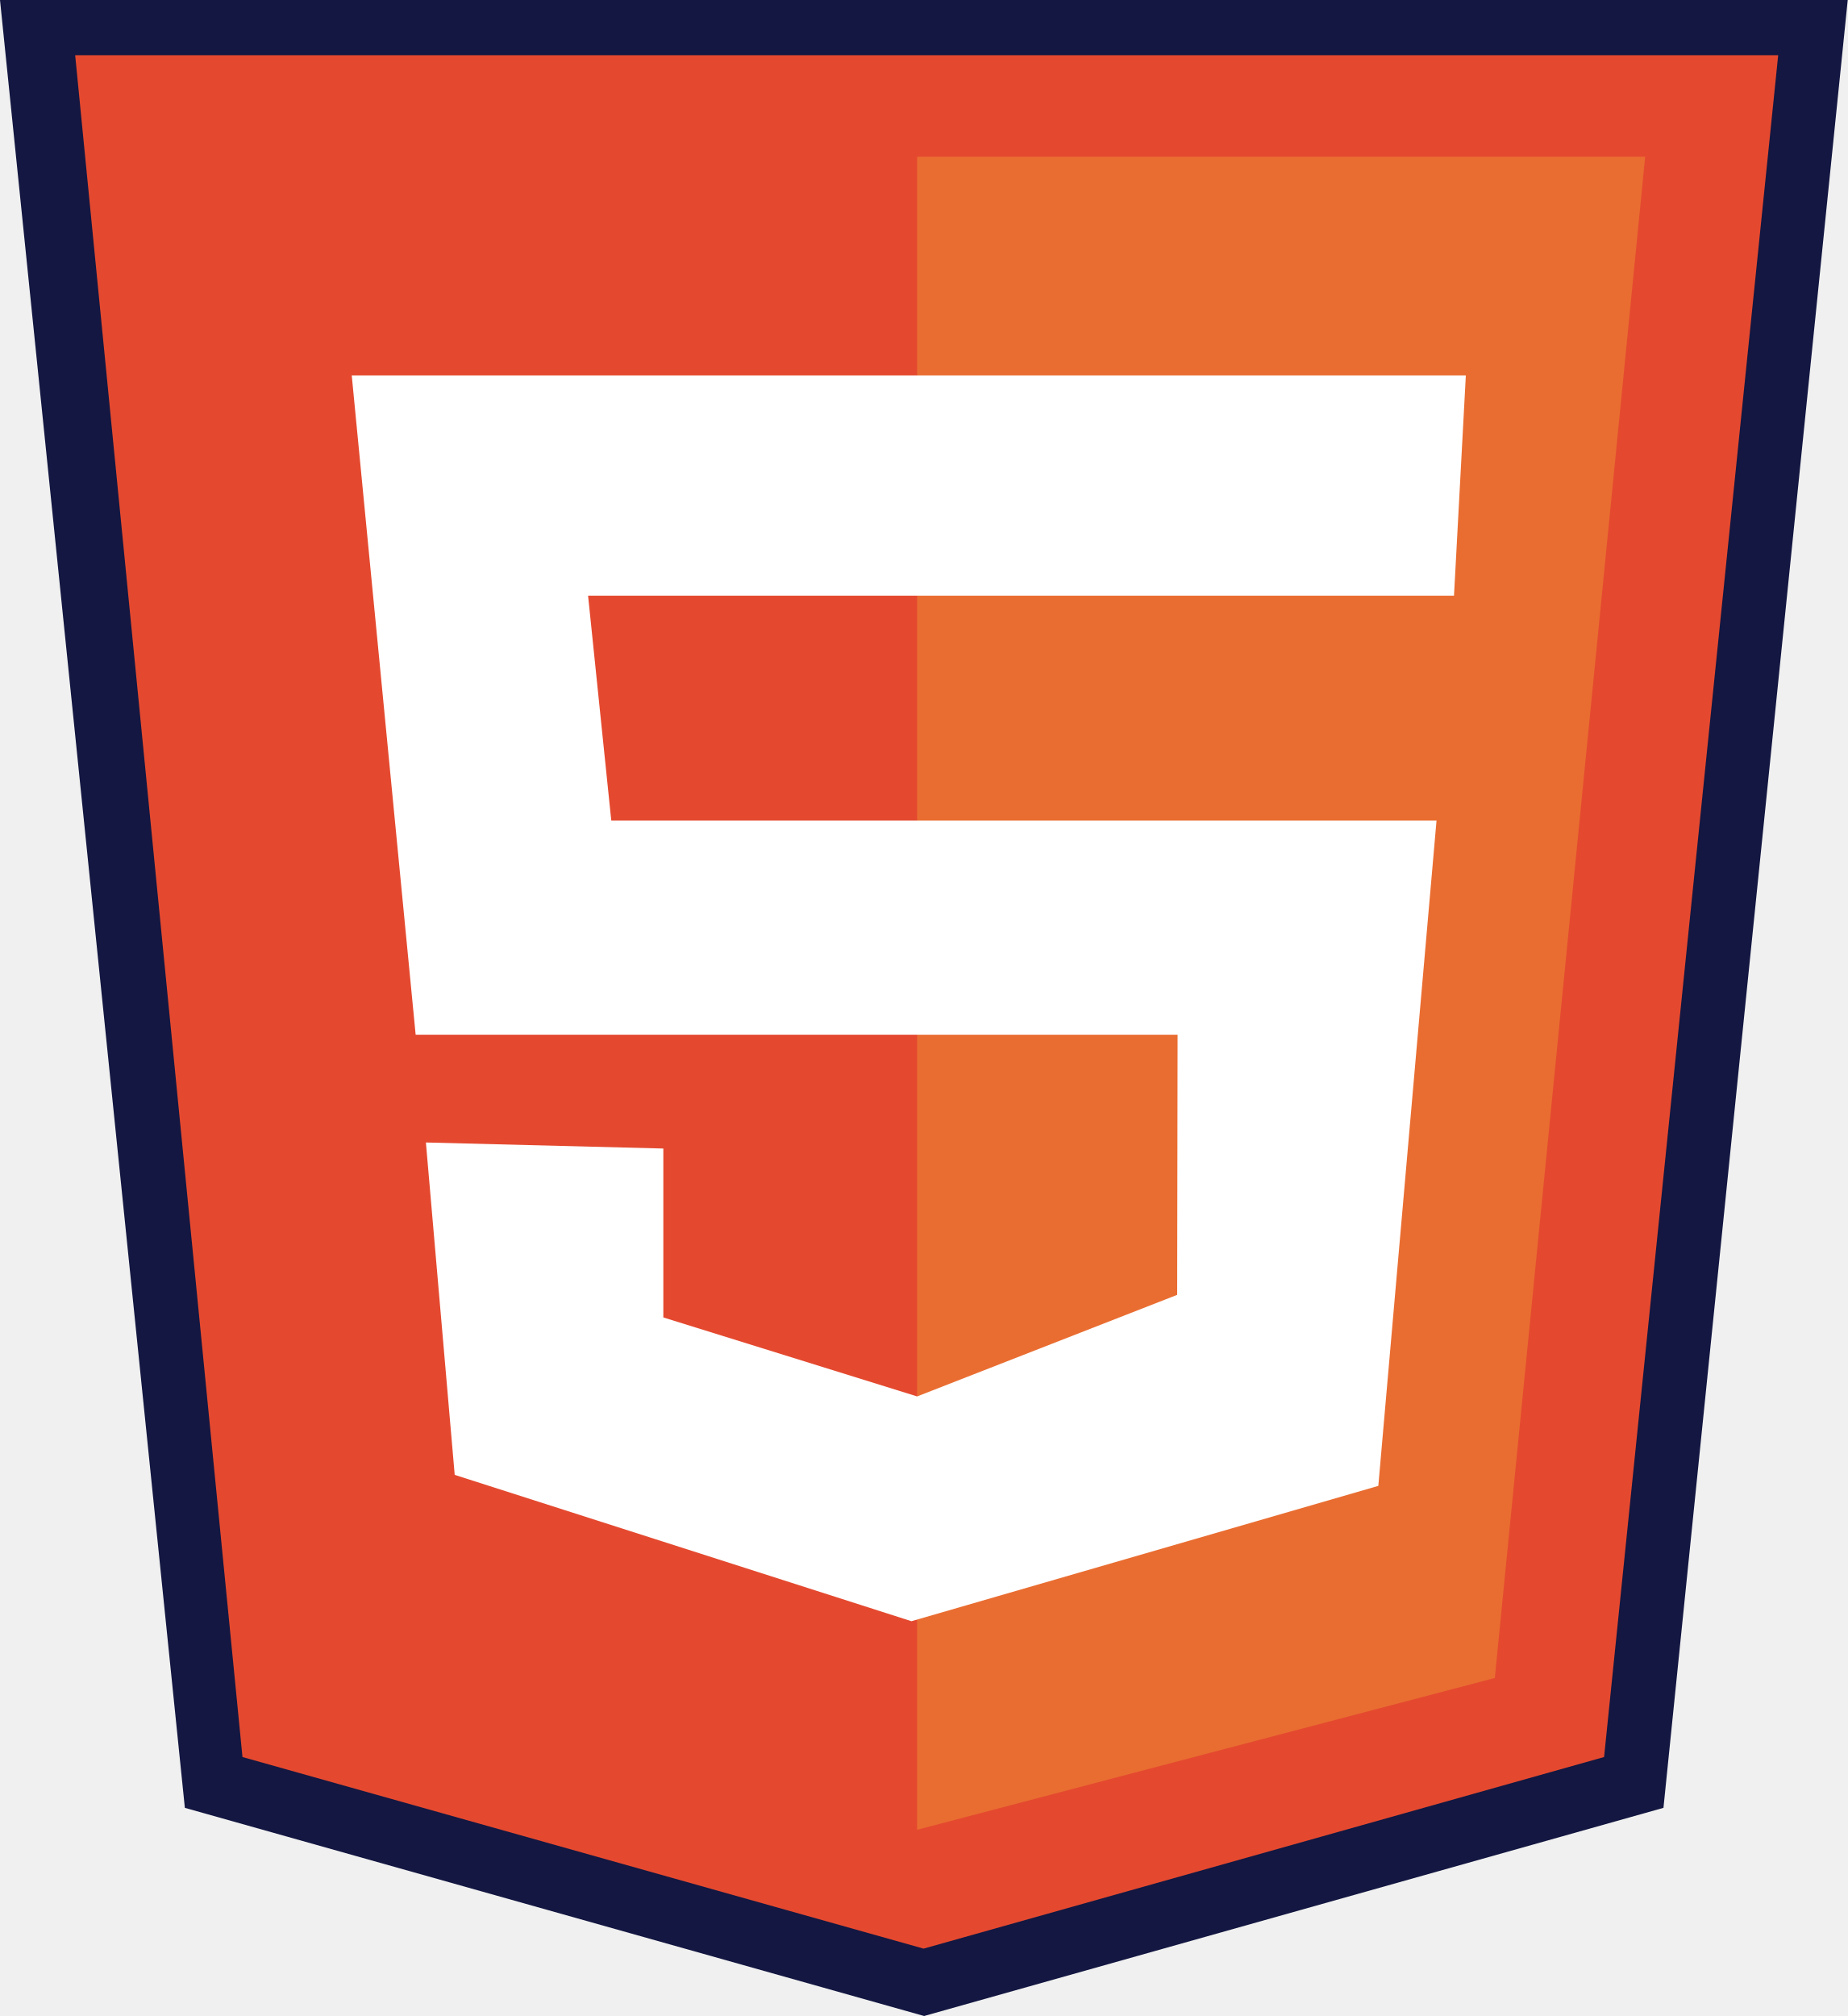
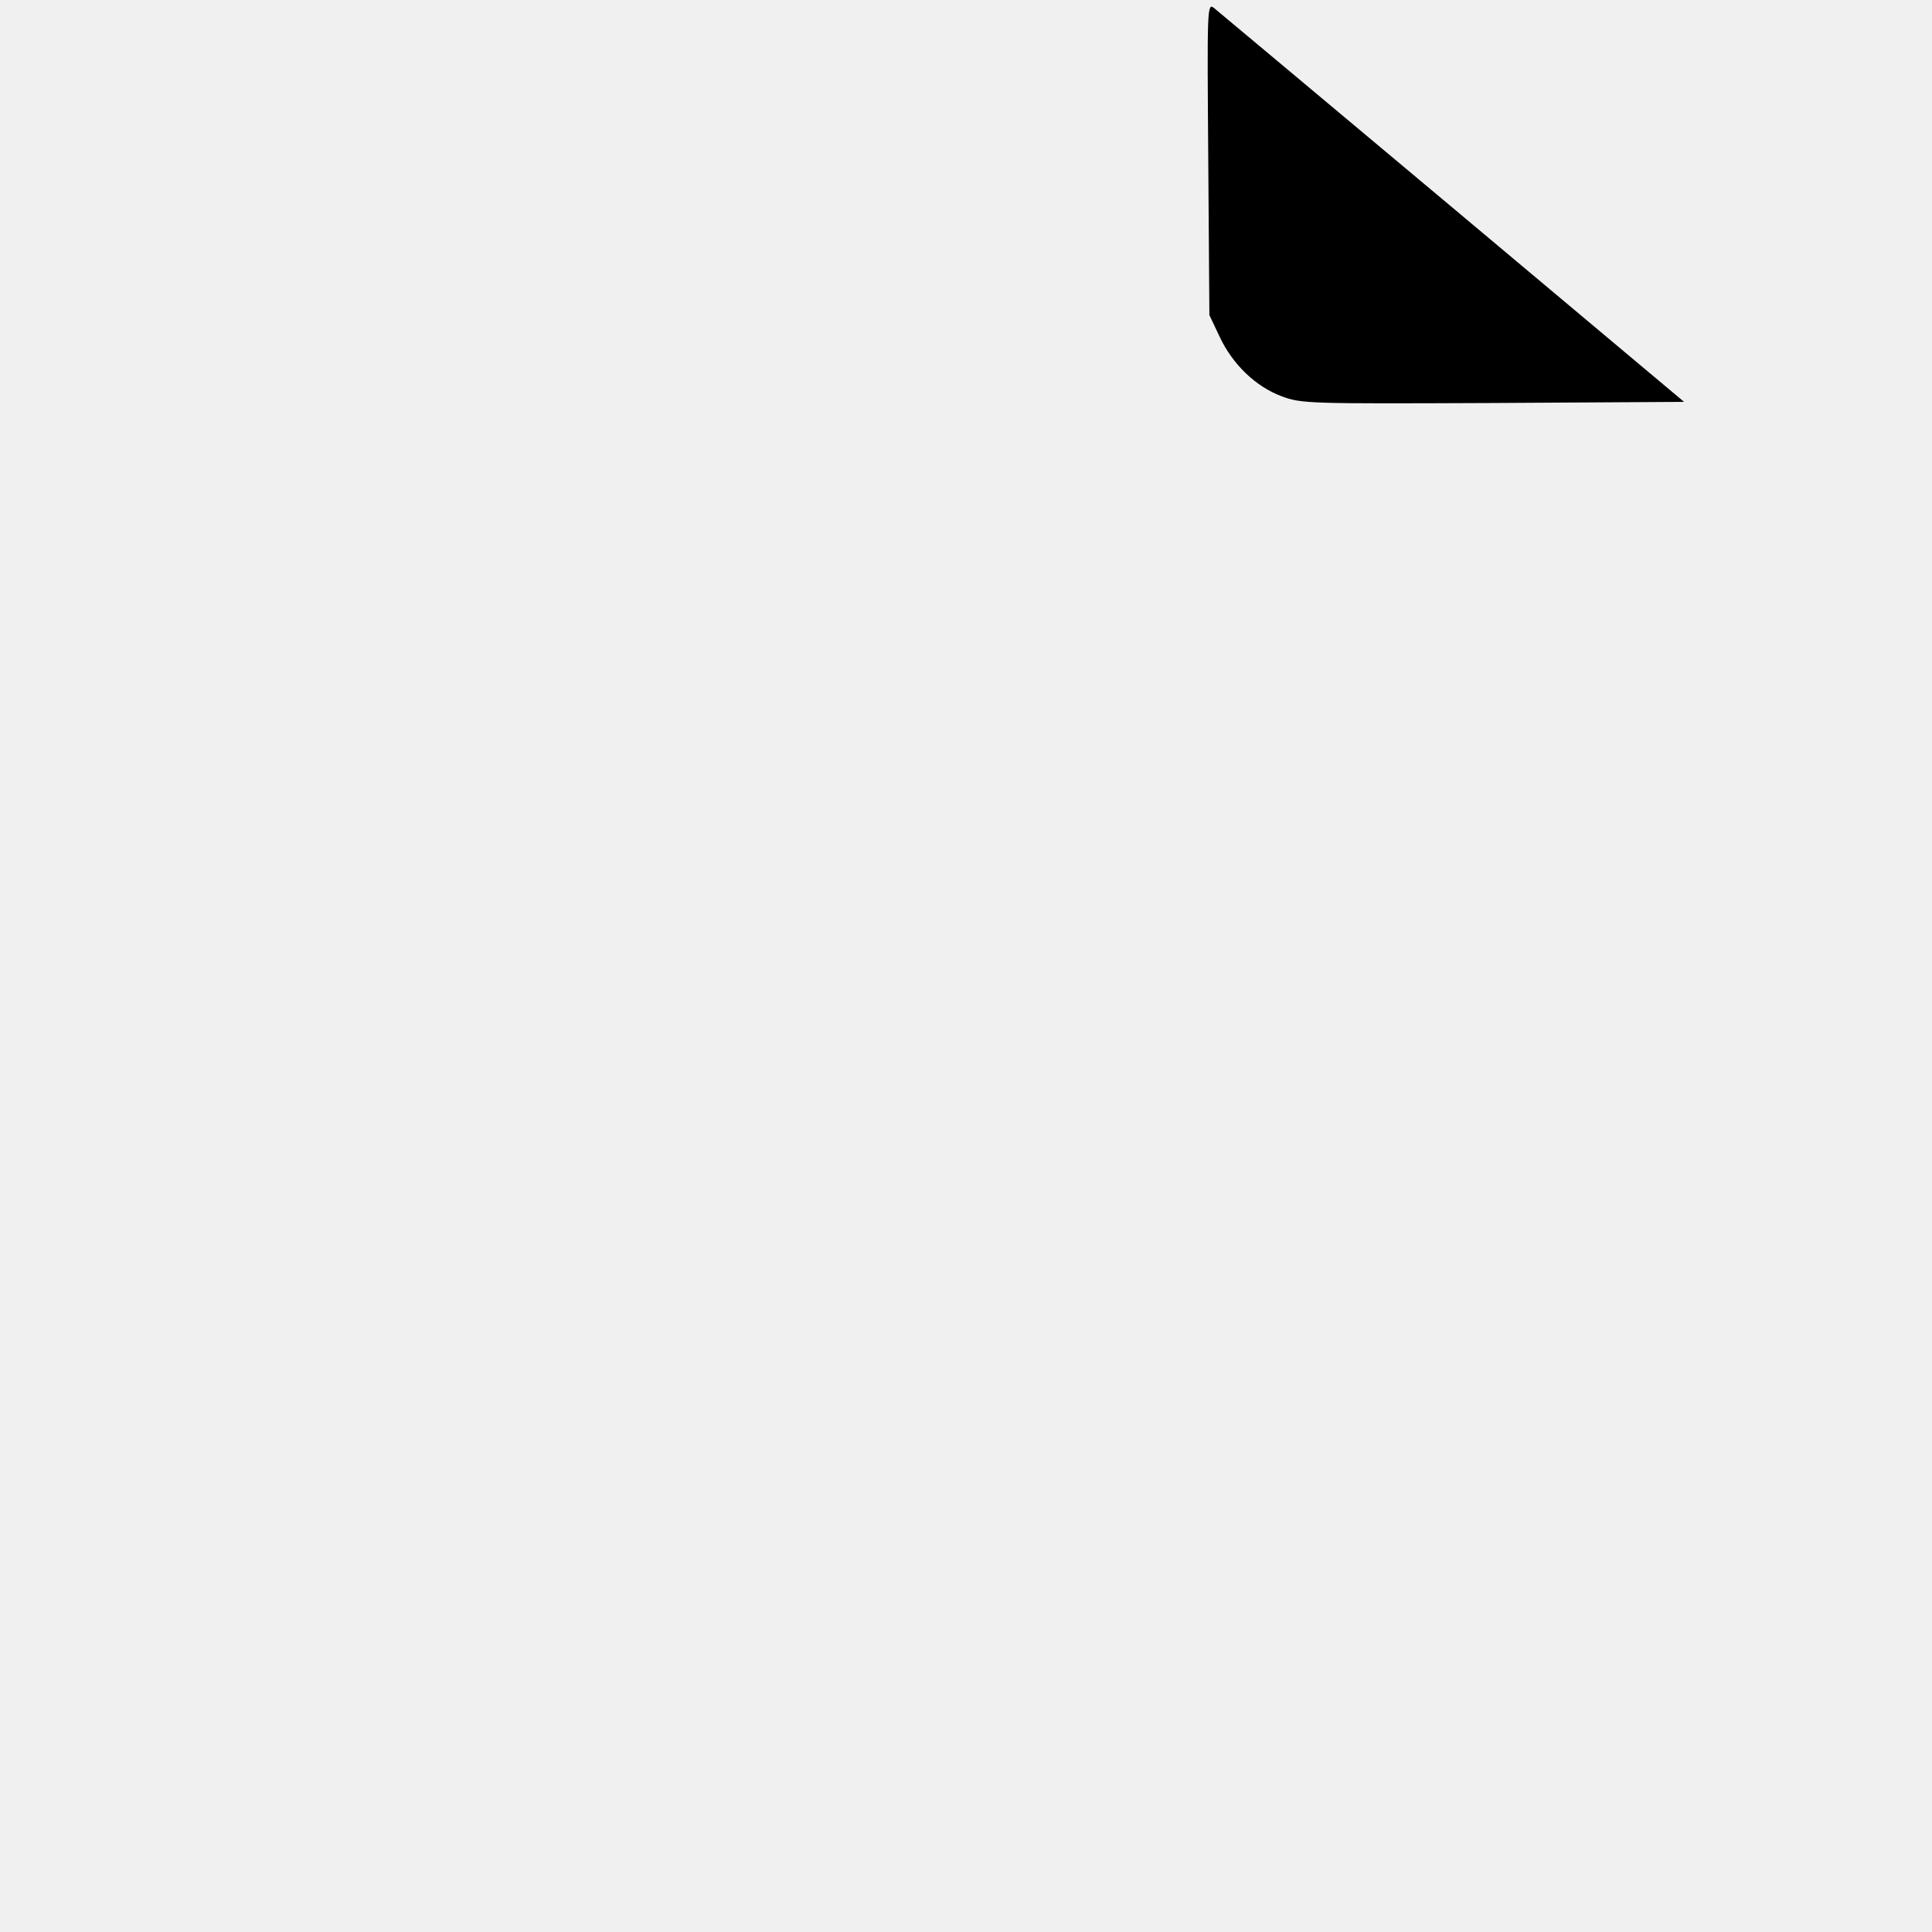
- <svg xmlns="http://www.w3.org/2000/svg" fill="none" height="24" viewBox="0 0 22 24" width="22">
-   <g clip-rule="evenodd" fill-rule="evenodd">
-     <path d="m11.003.322h-10.526l2.066 20.857 8.46 2.42 8.453-2.42 2.134-20.857" fill="#e4492f" />
-     <path d="m2.887 20.917 8.11 2.281 8.102-2.281 2.073-20.26h-20.277zm8.116 3.083-8.802-2.478-2.201-21.522h22l-2.194 21.522z" fill="#131741" />
-     <path d="m17.798 19.976 1.79-18.11h-8.668v19.917" fill="#e96d31" />
-     <path d="m14.016 15.415-3.096 1.209-3.022-.94v-2.011l-2.827-.072.343 3.957 5.438 1.742 5.559-1.611.693-7.921h-9.826l-.276-2.676h10.31l.141-2.623h-13.265l.761 7.849h9.072" fill="#fff" />
+ <svg xmlns="http://www.w3.org/2000/svg" version="1.0" width="512pt" height="512pt" viewBox="0 0 512 512" preserveAspectRatio="xMidYMid meet">
+   <g transform="translate(0,512) scale(0.1,-0.1)" fill="#000000" stroke="none">
+     <path d="M3202 4699 l3 -414 27 -57 c34 -73 95 -132 164 -158 53 -20 72 -20 561 -18 l506 3 -614 515 c-338 283 -622 521 -632 529 -18 14 -18 -1 -15 -400z" />
  </g>
</svg>
